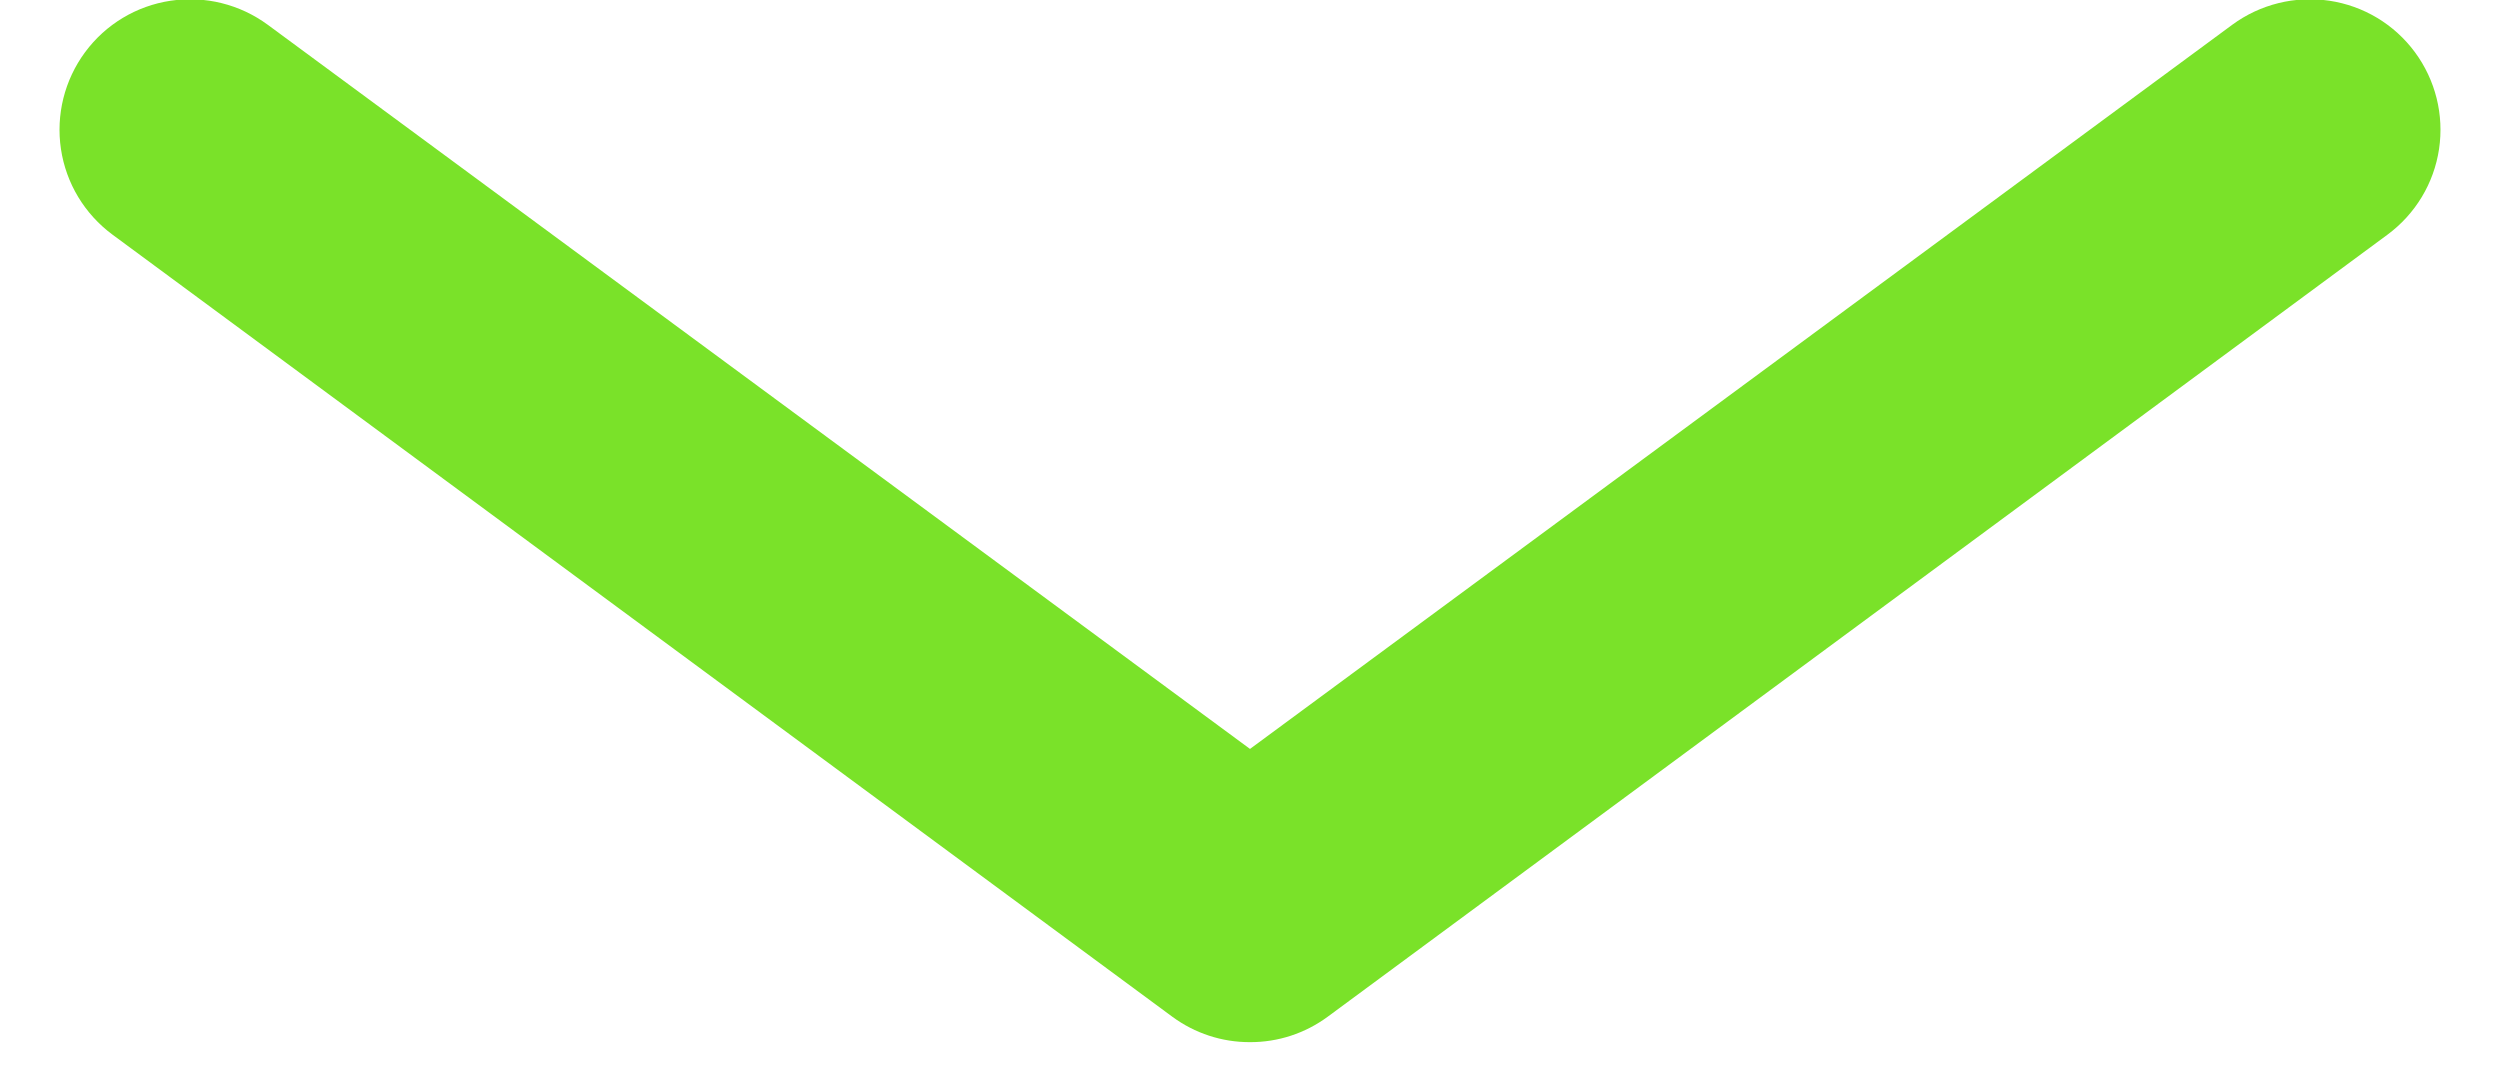
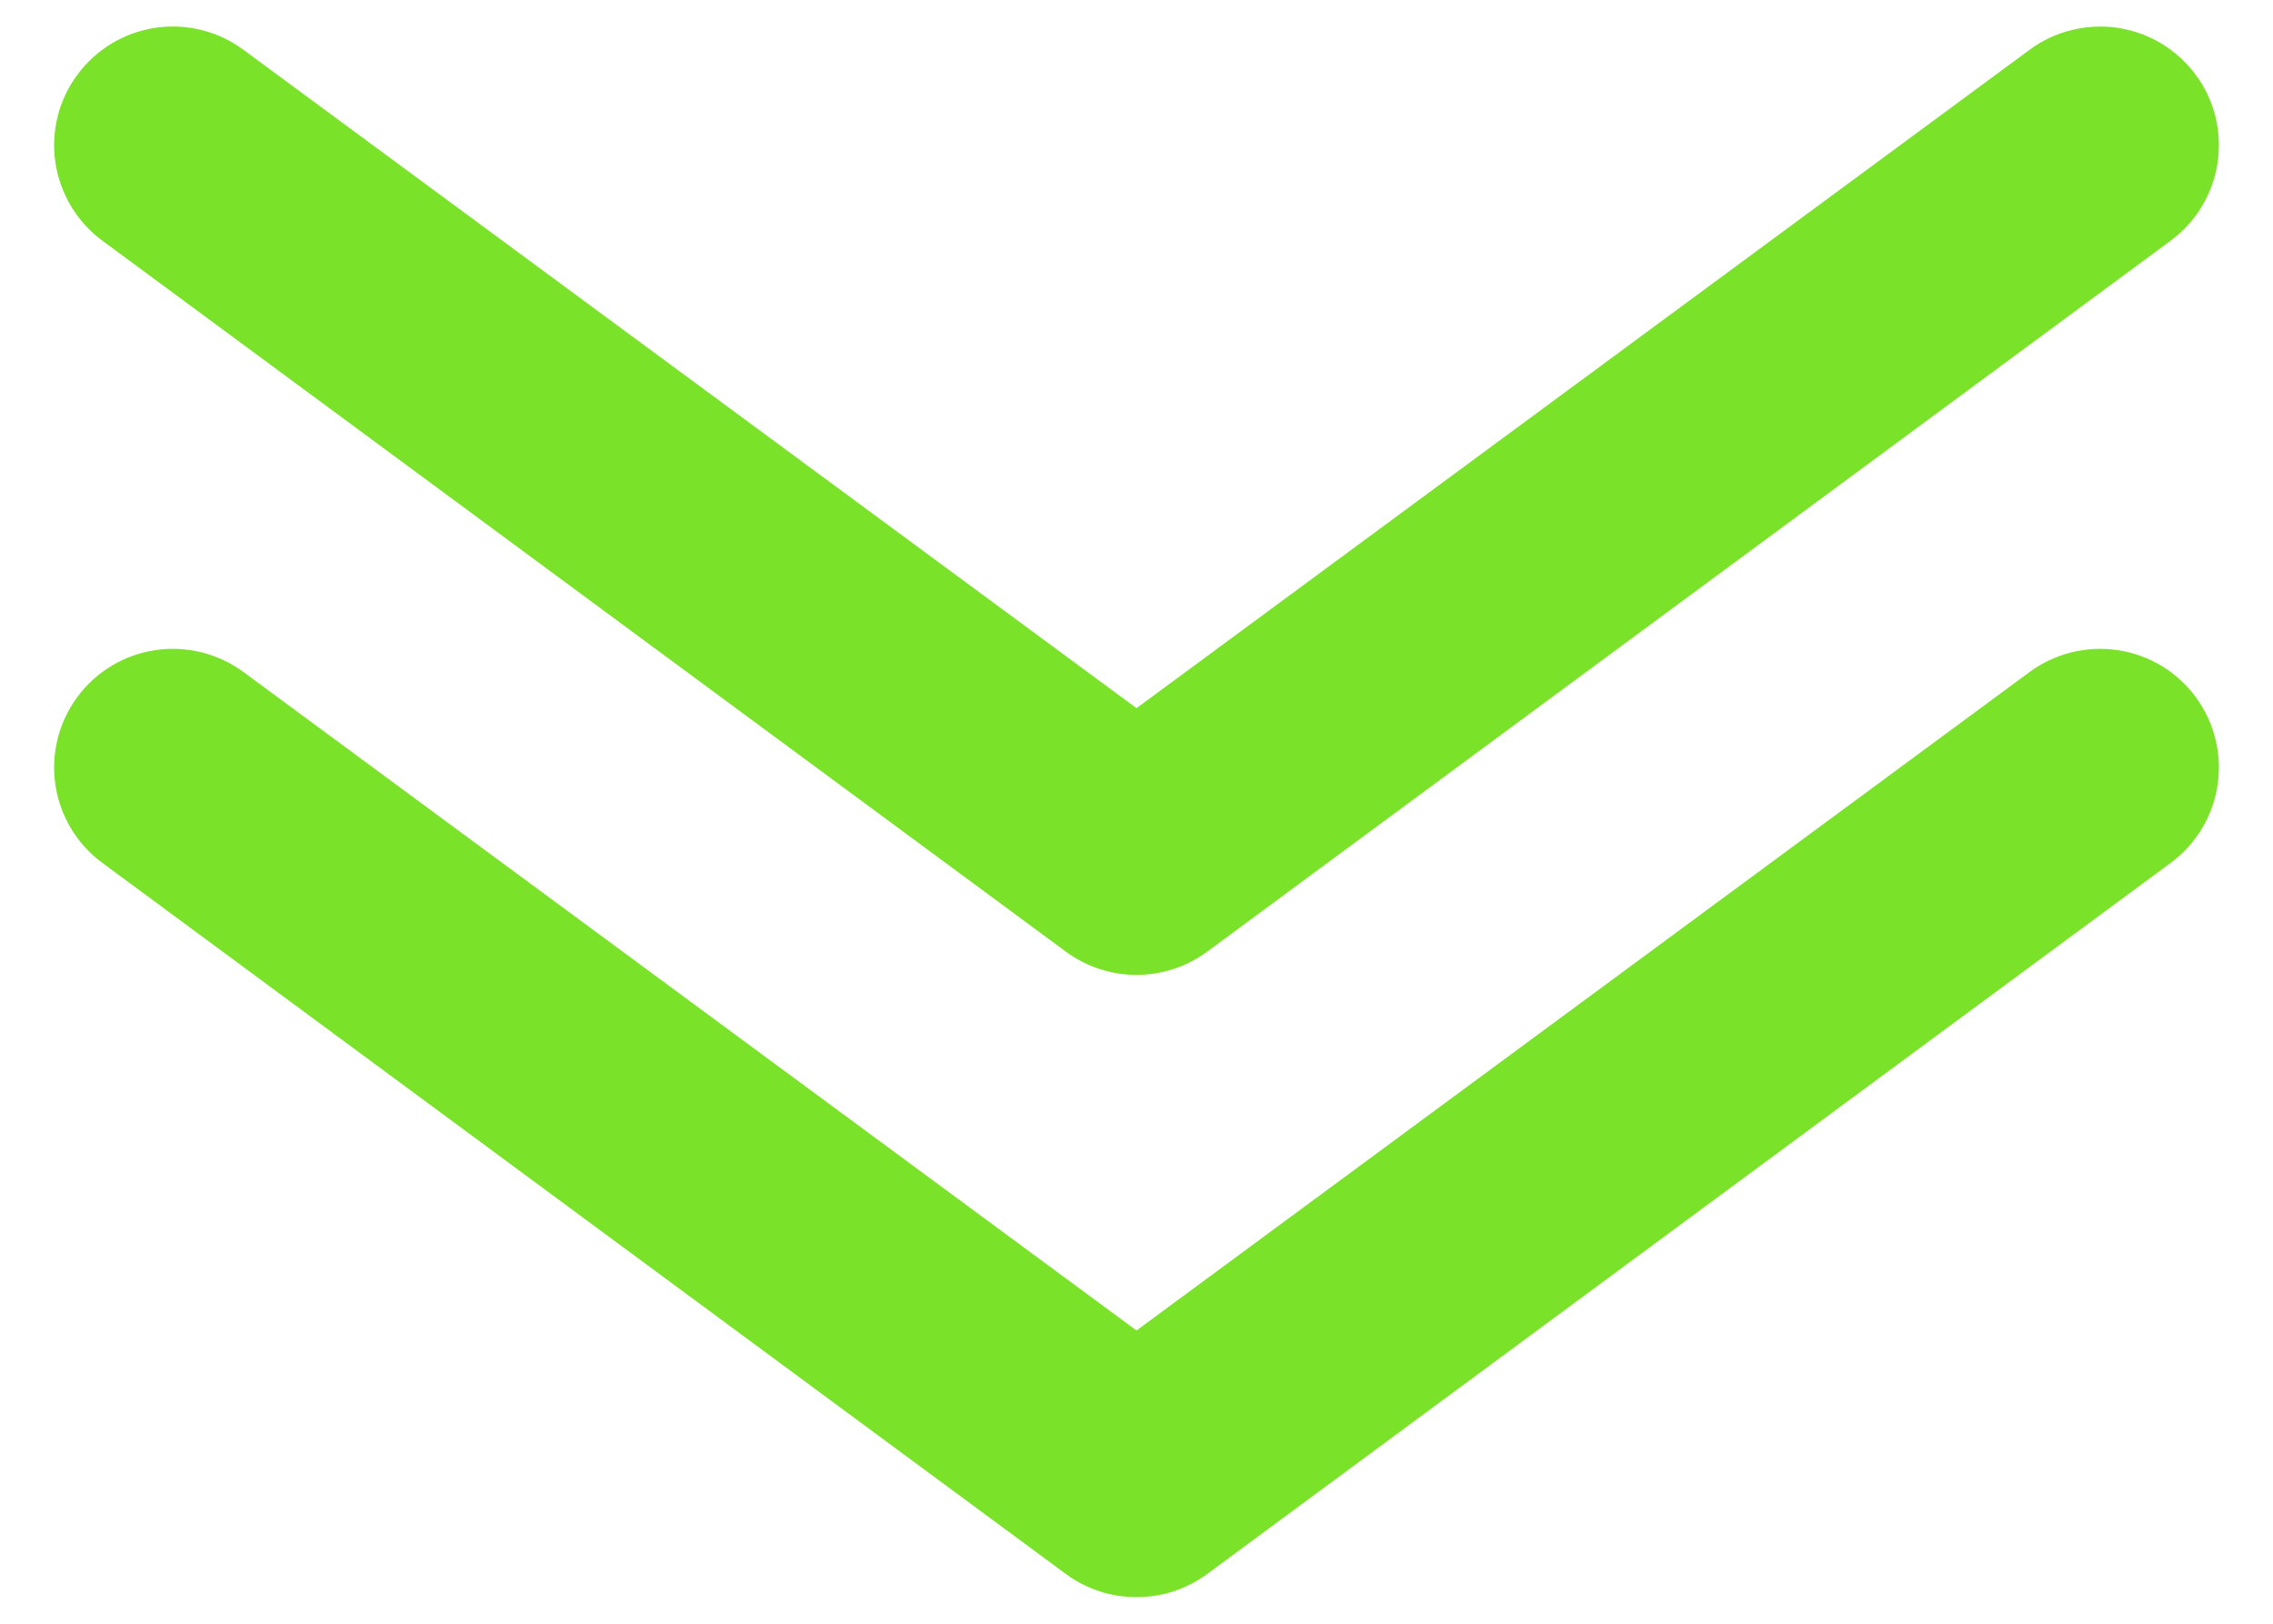
- <svg xmlns="http://www.w3.org/2000/svg" width="21" height="9" viewBox="0 0 21 9" fill="none">
-   <path d="M10.5 8.754C10.265 8.755 10.037 8.68 9.848 8.541L0.945 1.971C0.711 1.798 0.555 1.54 0.512 1.252C0.469 0.965 0.542 0.672 0.715 0.438C0.888 0.204 1.146 0.049 1.434 0.006C1.722 -0.037 2.015 0.036 2.249 0.208L10.5 6.291L18.751 0.208C18.985 0.036 19.278 -0.037 19.566 0.006C19.854 0.049 20.112 0.204 20.285 0.438C20.458 0.672 20.531 0.965 20.488 1.252C20.445 1.54 20.289 1.798 20.055 1.971L11.152 8.541C10.963 8.68 10.735 8.755 10.5 8.754Z" fill="#7AE229" />
+ <svg xmlns="http://www.w3.org/2000/svg" width="21" height="15" viewBox="0 0 21 15" fill="none">
+   <path d="M10.5 9.006C10.265 9.006 10.037 8.931 9.848 8.792L0.945 2.223C0.829 2.137 0.731 2.03 0.657 1.906C0.583 1.783 0.534 1.646 0.512 1.504C0.469 1.216 0.542 0.923 0.715 0.69C0.888 0.456 1.146 0.3 1.434 0.257C1.722 0.214 2.015 0.287 2.249 0.46L10.5 6.542L18.751 0.46C18.867 0.374 18.998 0.312 19.138 0.278C19.278 0.243 19.423 0.236 19.566 0.257C19.708 0.279 19.845 0.328 19.968 0.402C20.092 0.476 20.2 0.574 20.285 0.69C20.371 0.805 20.433 0.937 20.468 1.077C20.502 1.216 20.509 1.361 20.488 1.504C20.466 1.646 20.417 1.783 20.343 1.906C20.269 2.03 20.171 2.137 20.055 2.223L11.152 8.792C10.963 8.931 10.735 9.006 10.5 9.006Z" fill="#7AE229" />
+   <path d="M10.5 14.754C10.265 14.755 10.037 14.68 9.848 14.541L0.945 7.971C0.711 7.798 0.555 7.54 0.512 7.252C0.469 6.965 0.542 6.672 0.715 6.438C0.888 6.204 1.146 6.049 1.434 6.006C1.722 5.963 2.015 6.036 2.249 6.208L10.5 12.291L18.751 6.208C18.985 6.036 19.278 5.963 19.566 6.006C19.854 6.049 20.112 6.204 20.285 6.438C20.458 6.672 20.531 6.965 20.488 7.252C20.445 7.54 20.289 7.798 20.055 7.971L11.152 14.541C10.963 14.68 10.735 14.755 10.5 14.754Z" fill="#7AE229" />
</svg>
